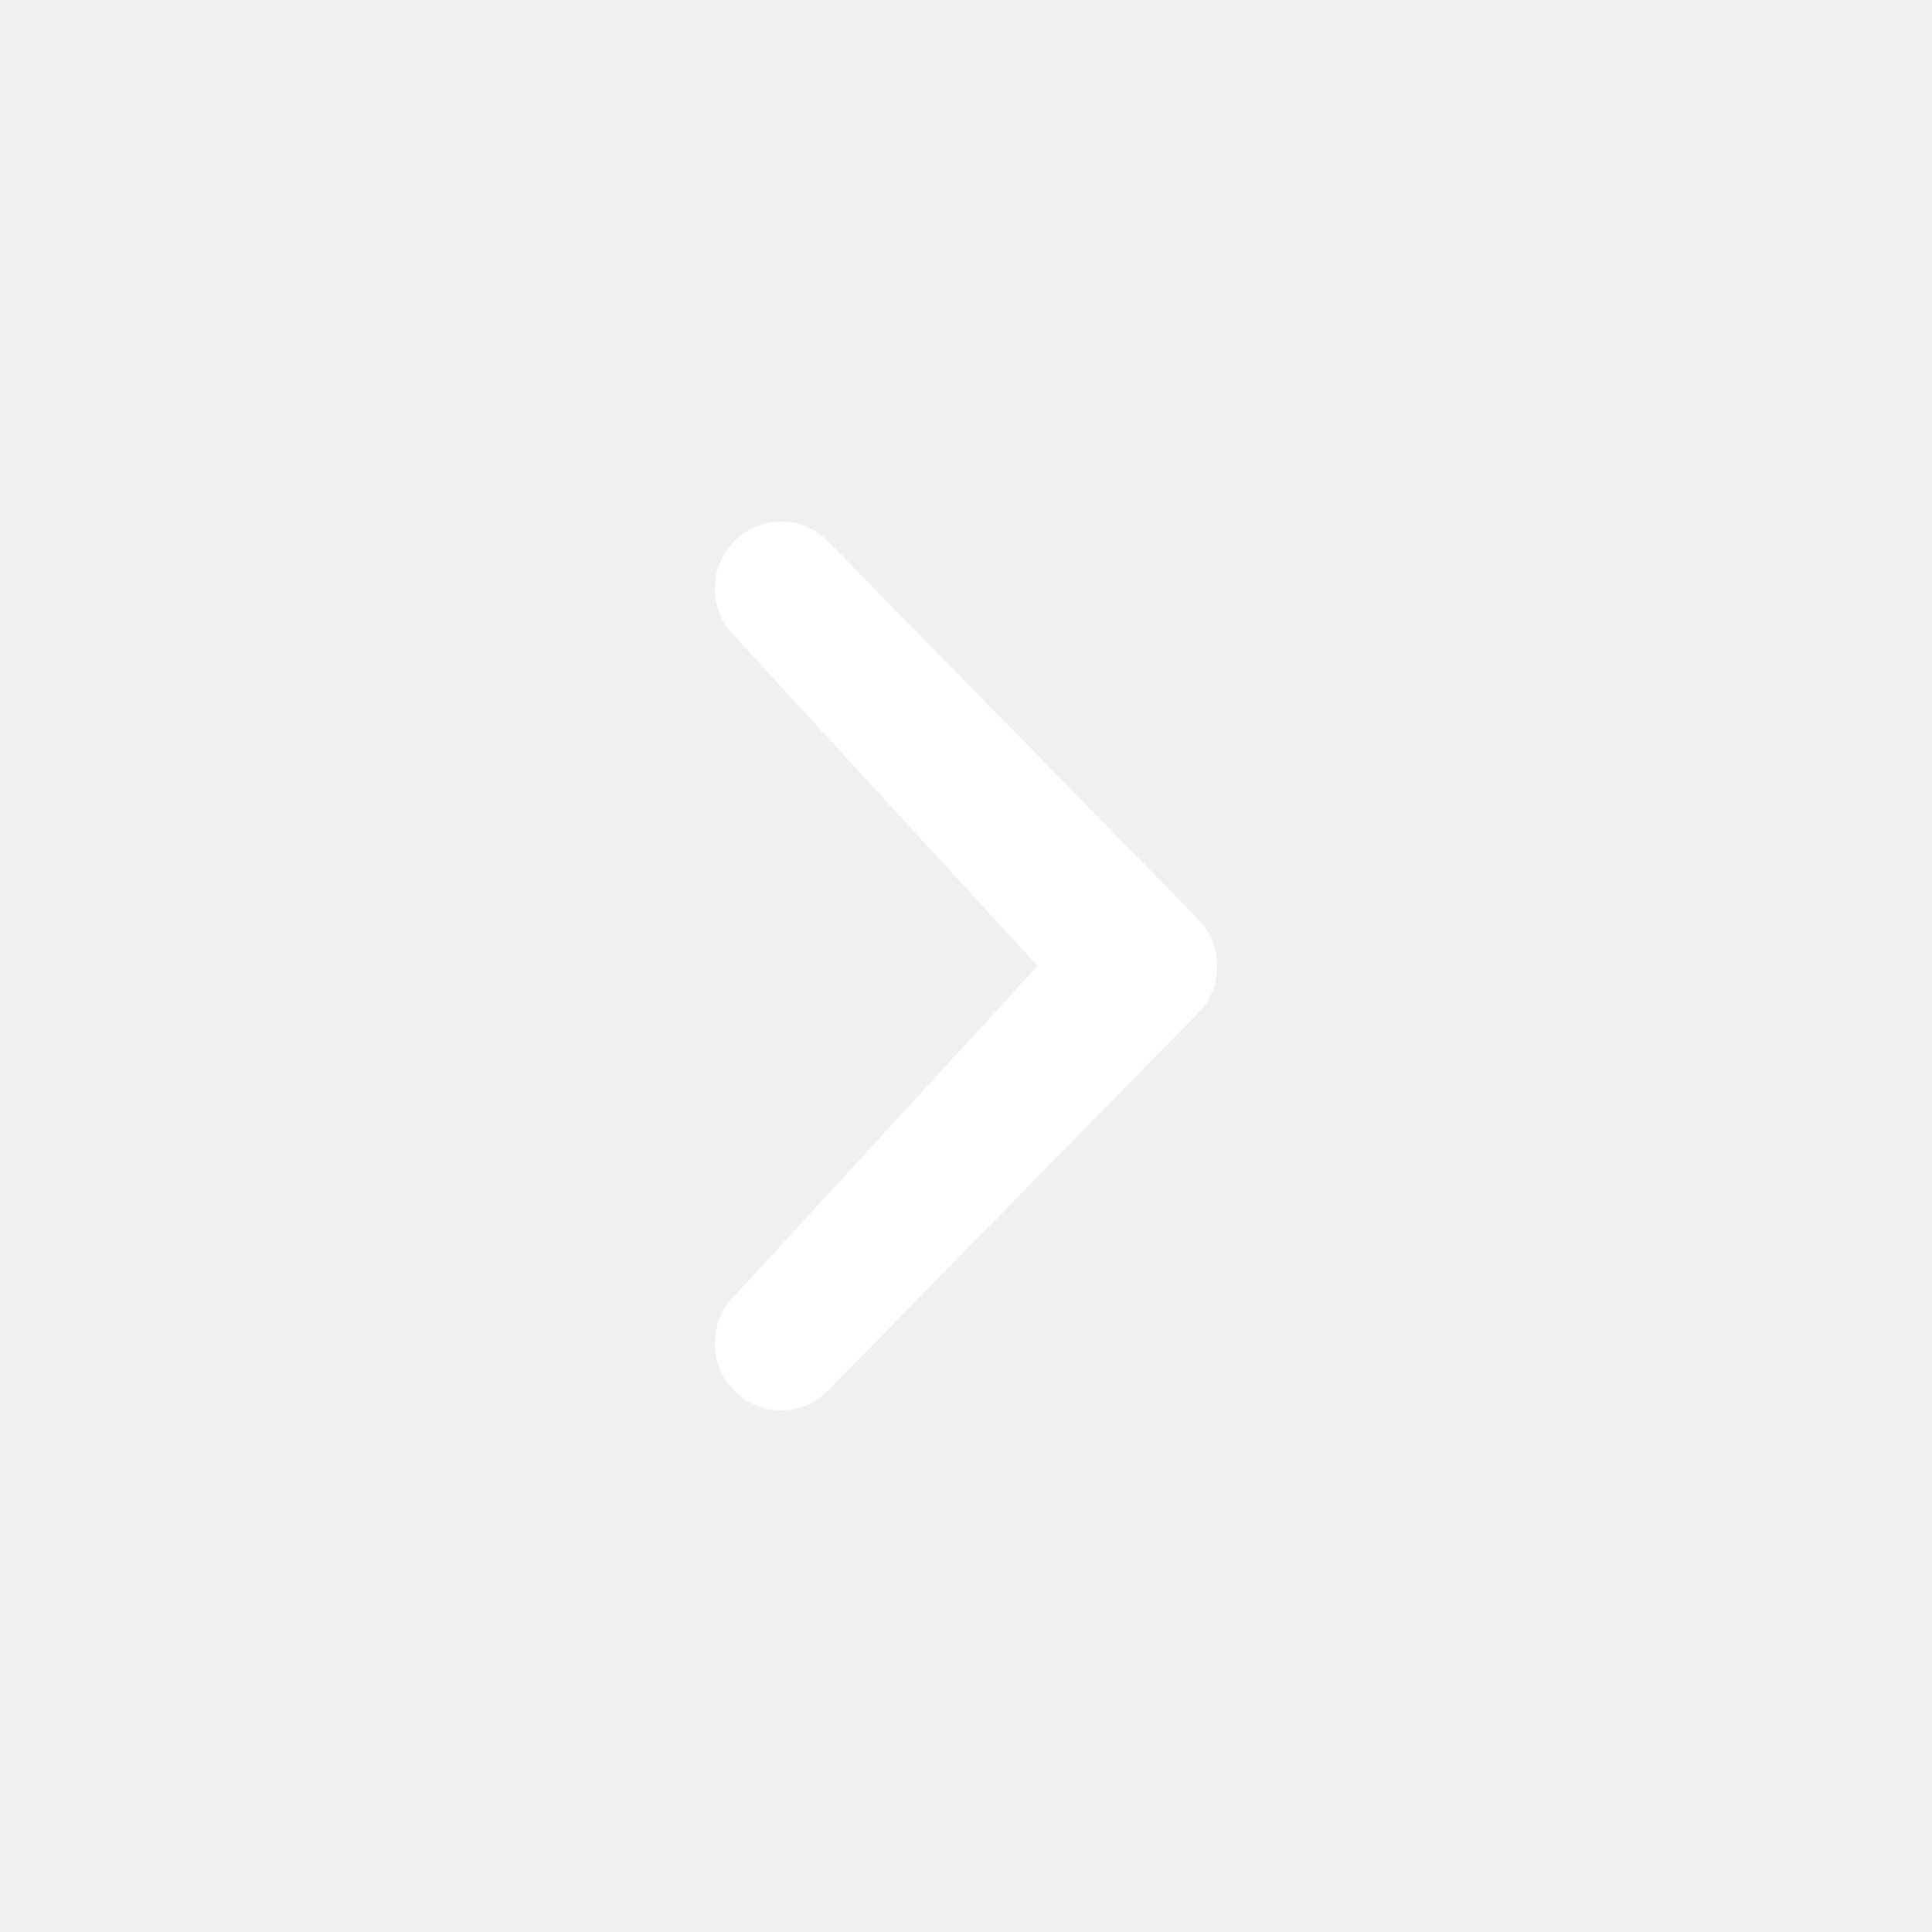
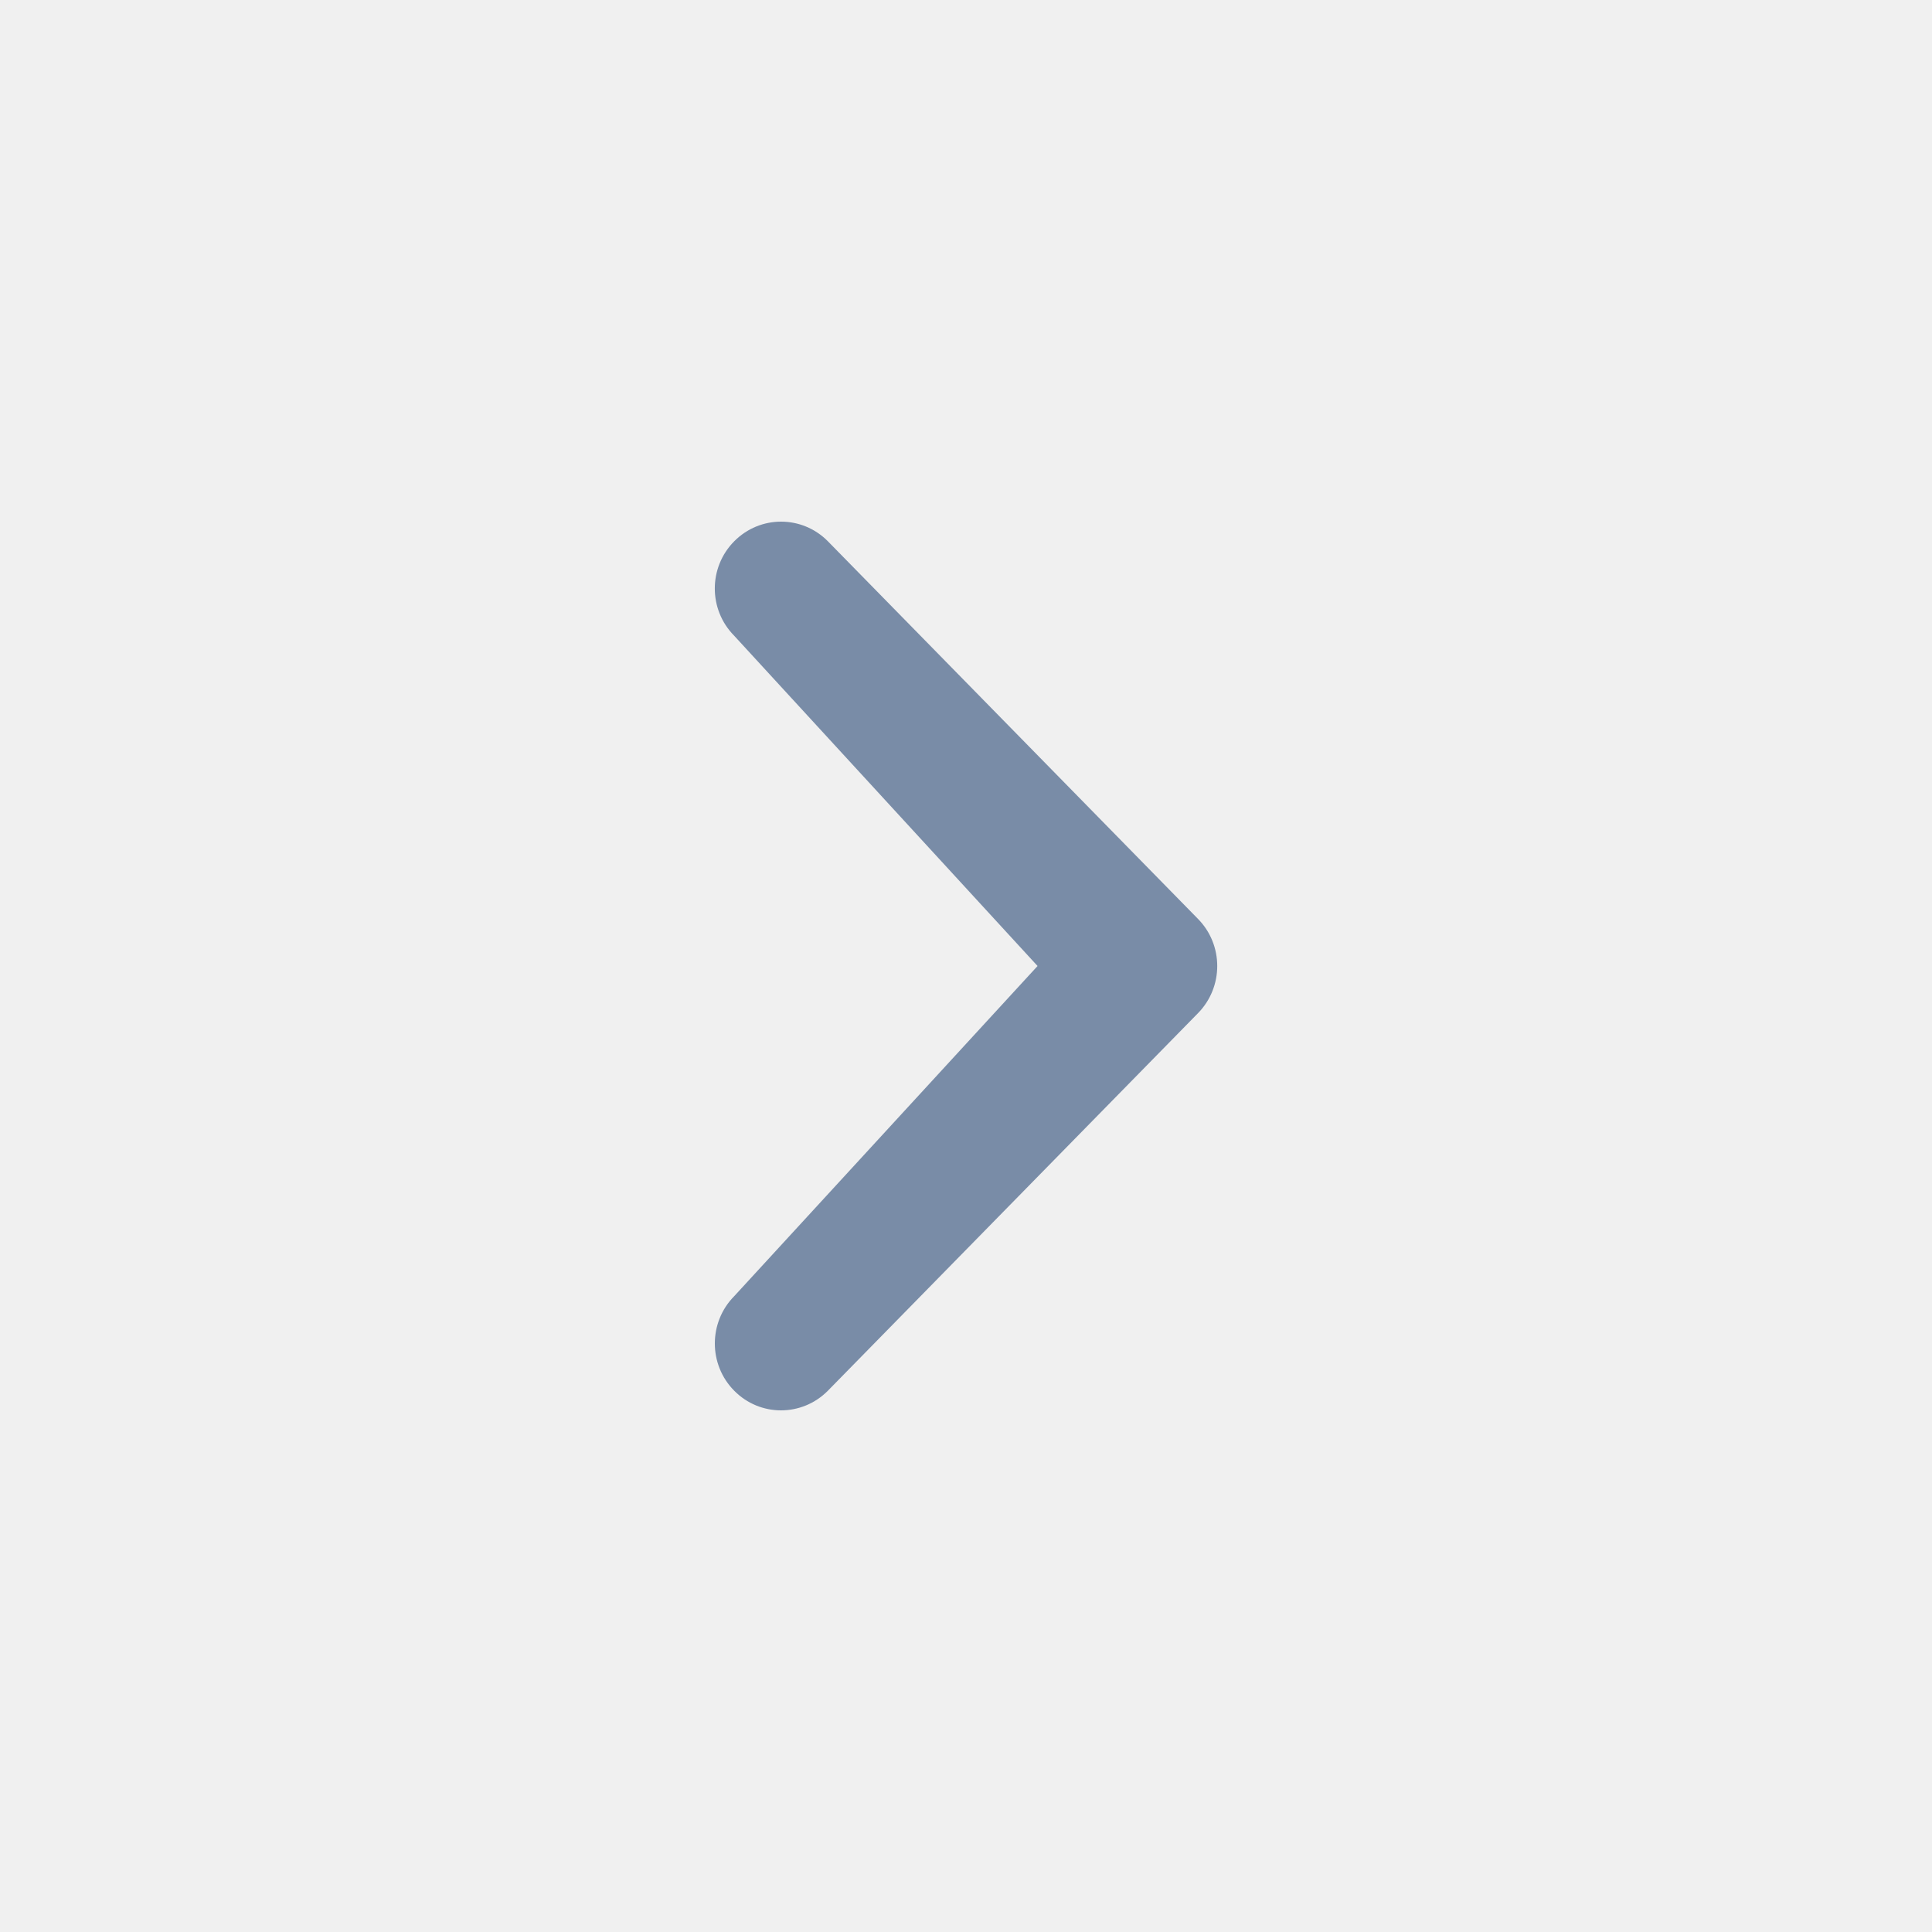
<svg xmlns="http://www.w3.org/2000/svg" version="1.1" width="26" height="26" viewBox="0 0 26 26">
  <g>
</g>
-   <path d="M9.881 17.443c-0.348 0.352-0.348 0.922 0 1.273 0.347 0.352 0.911 0.352 1.26 0l4.979-5.079c0.348-0.352 0.348-0.922 0-1.273l-4.979-5.080c-0.348-0.352-0.911-0.352-1.26 0s-0.348 0.92-0.001 1.271l4.083 4.445-4.082 4.443z" fill="#FFF" />
+   <path d="M9.881 17.443c-0.348 0.352-0.348 0.922 0 1.273 0.347 0.352 0.911 0.352 1.26 0l4.979-5.079c0.348-0.352 0.348-0.922 0-1.273l-4.979-5.080c-0.348-0.352-0.911-0.352-1.26 0s-0.348 0.92-0.001 1.271l4.083 4.445-4.082 4.443z" fill="#798ca7" />
</svg>
